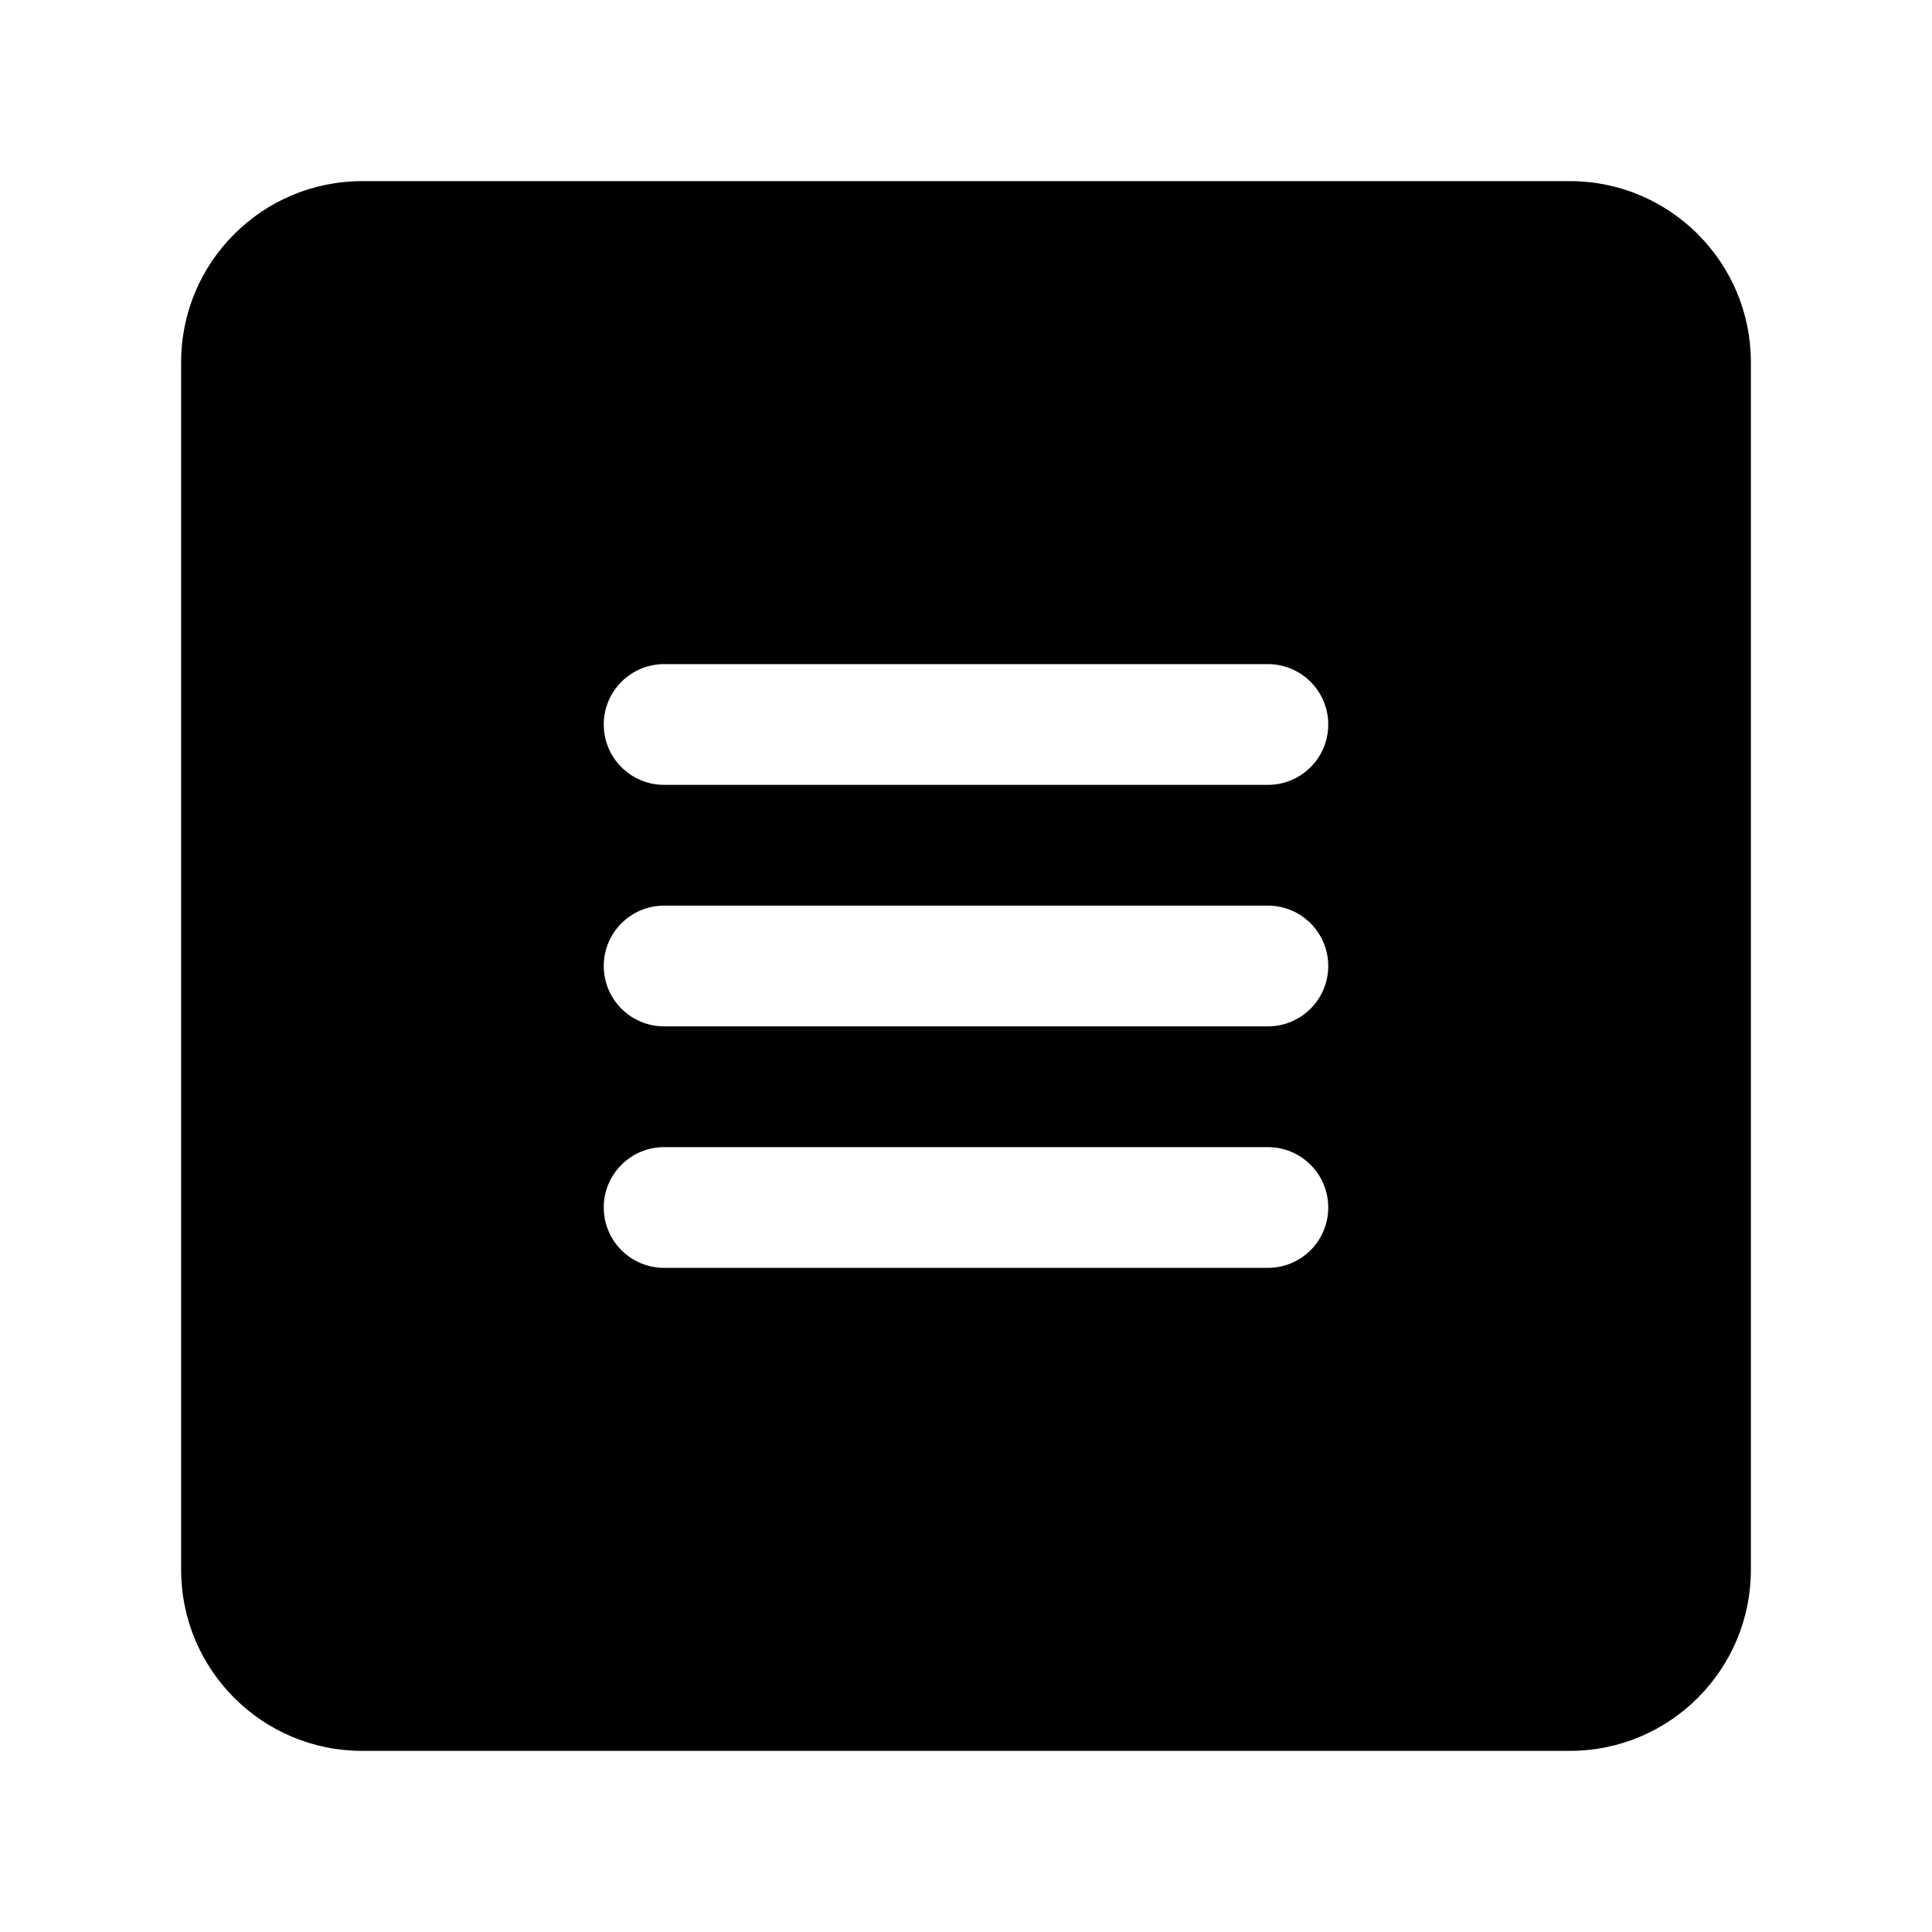
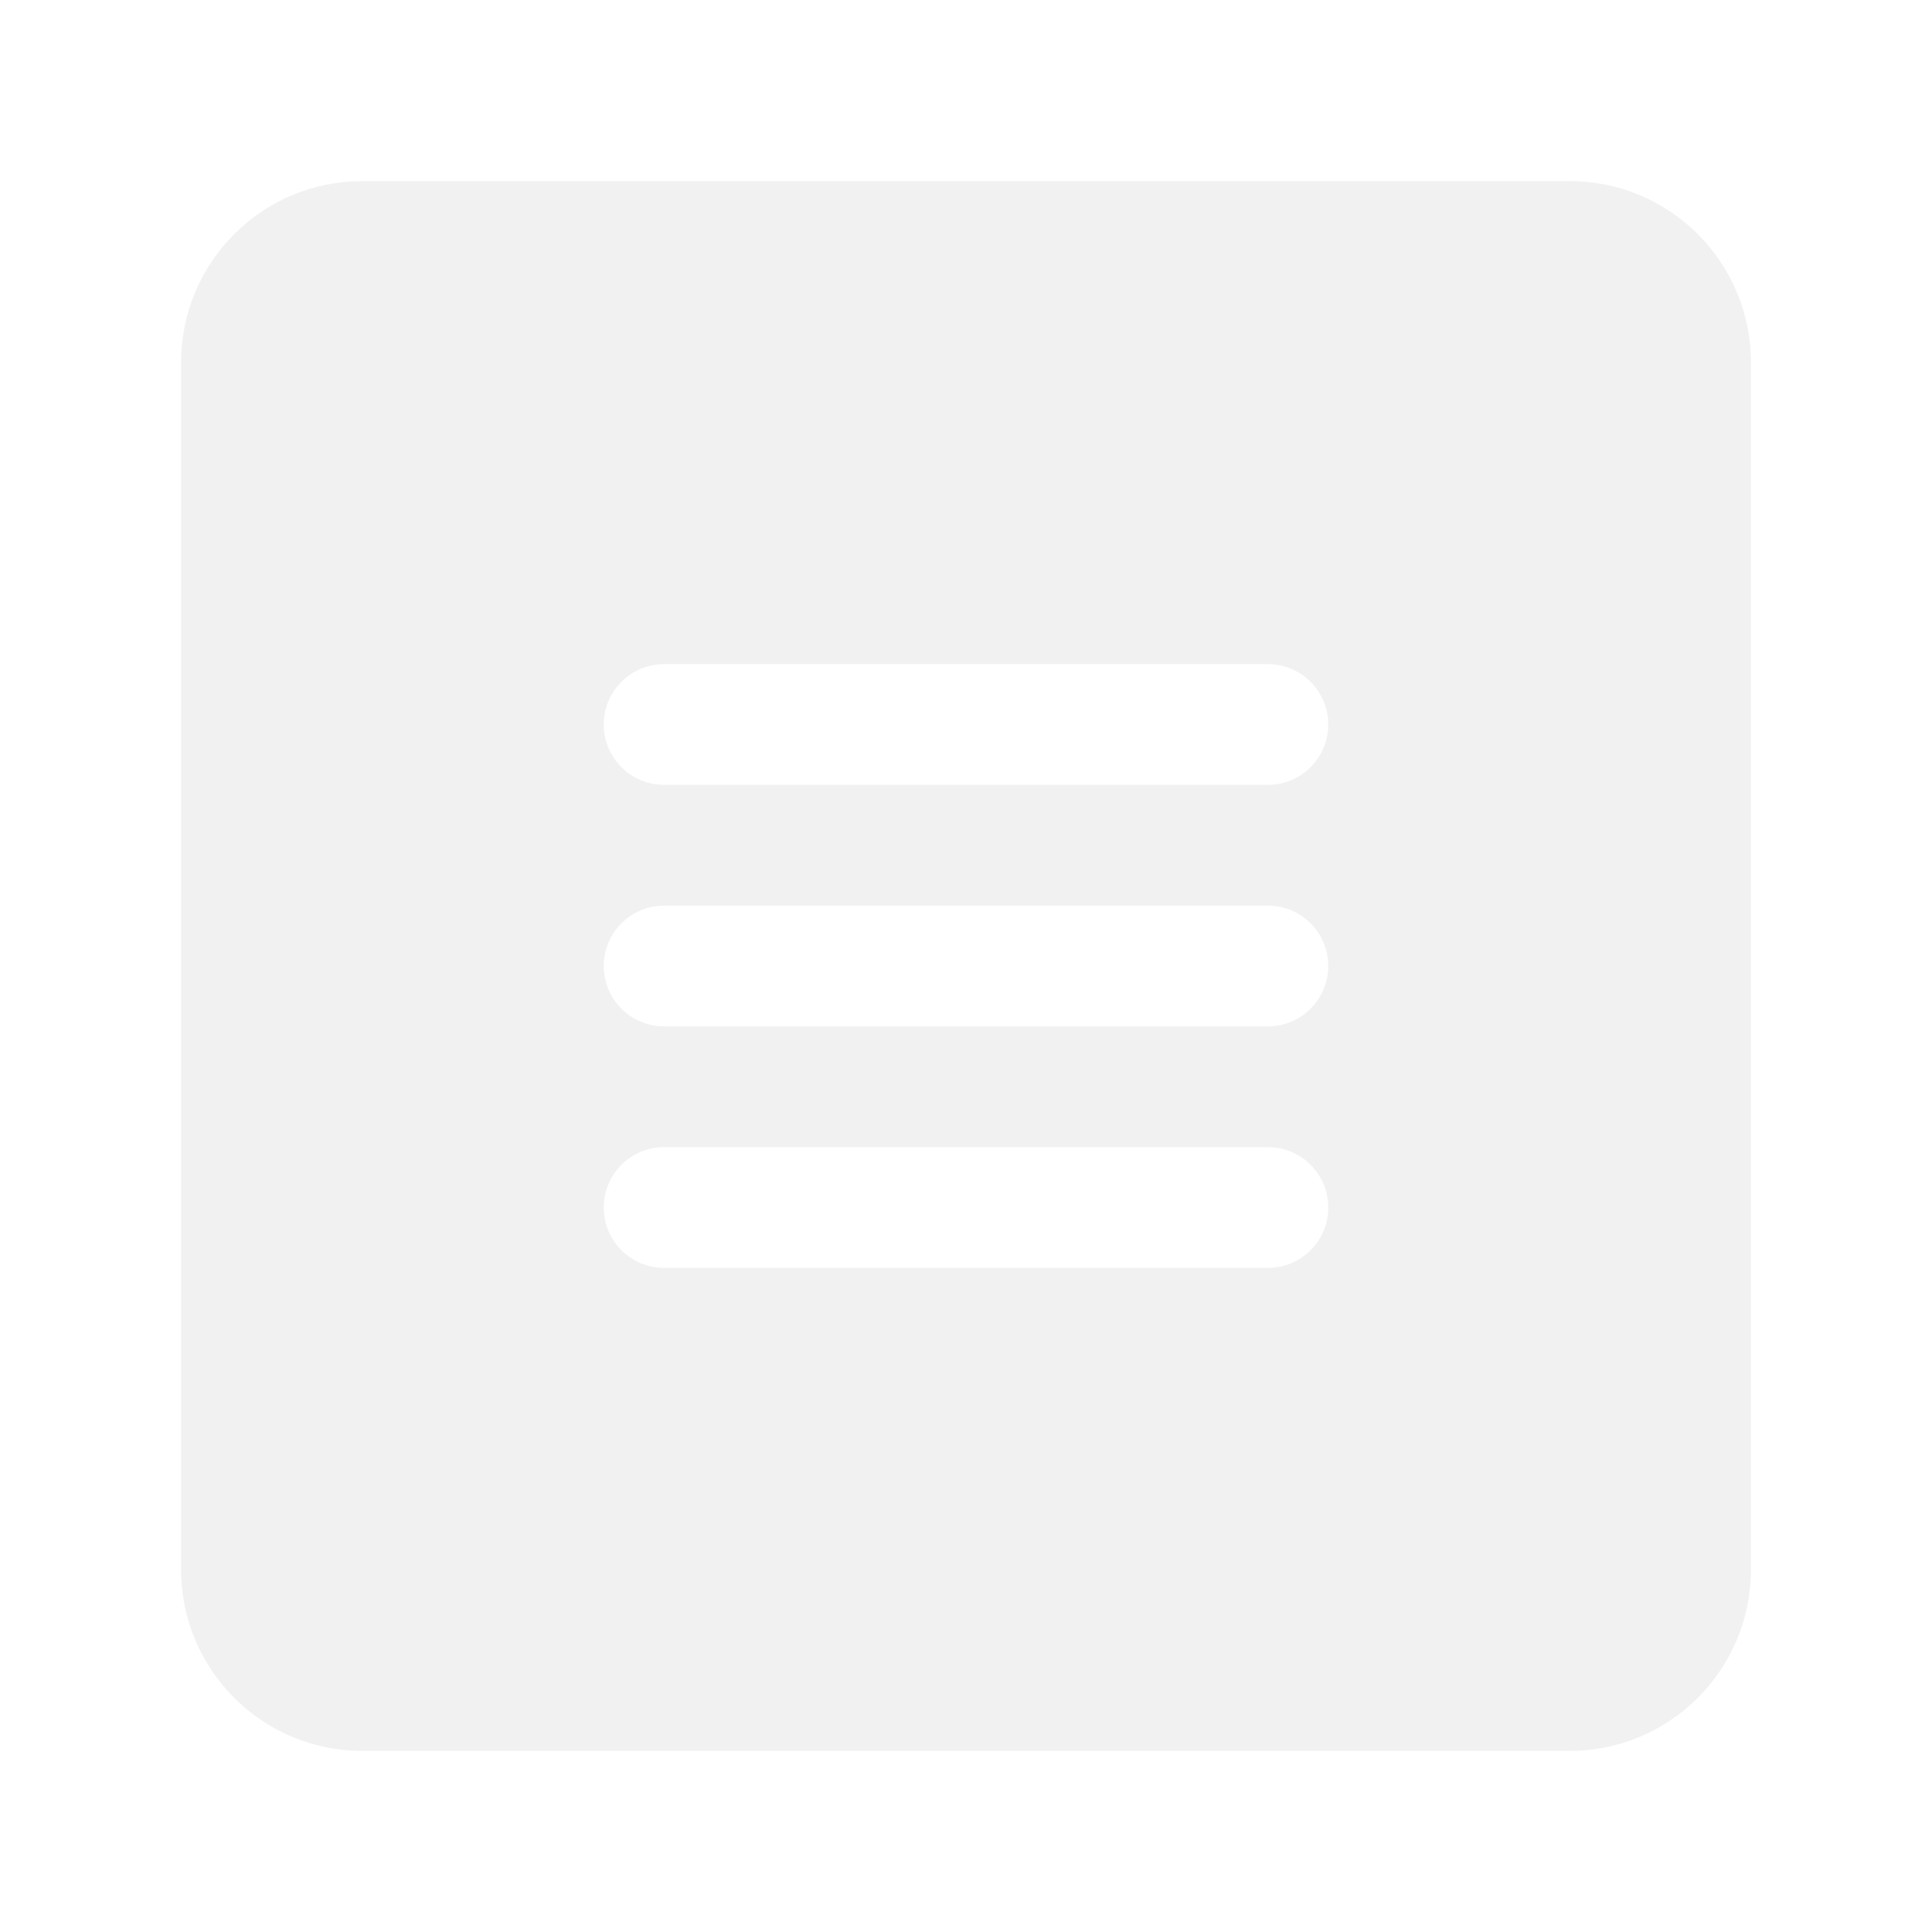
- <svg xmlns="http://www.w3.org/2000/svg" viewBox="0 0 32 32">
+ <svg xmlns="http://www.w3.org/2000/svg" fill="#f1f1f1" viewBox="0 0 32 32">
  <path d="M26,3H6A3,3,0,0,0,3,6V26a3,3,0,0,0,3,3H26a3,3,0,0,0,3-3V6A3,3,0,0,0,26,3ZM21,21H11a1,1,0,0,1,0-2H21a1,1,0,0,1,0,2Zm0-4H11a1,1,0,0,1,0-2H21a1,1,0,0,1,0,2Zm0-4H11a1,1,0,0,1,0-2H21a1,1,0,0,1,0,2Z" data-name="hamburger menu" />
</svg>
